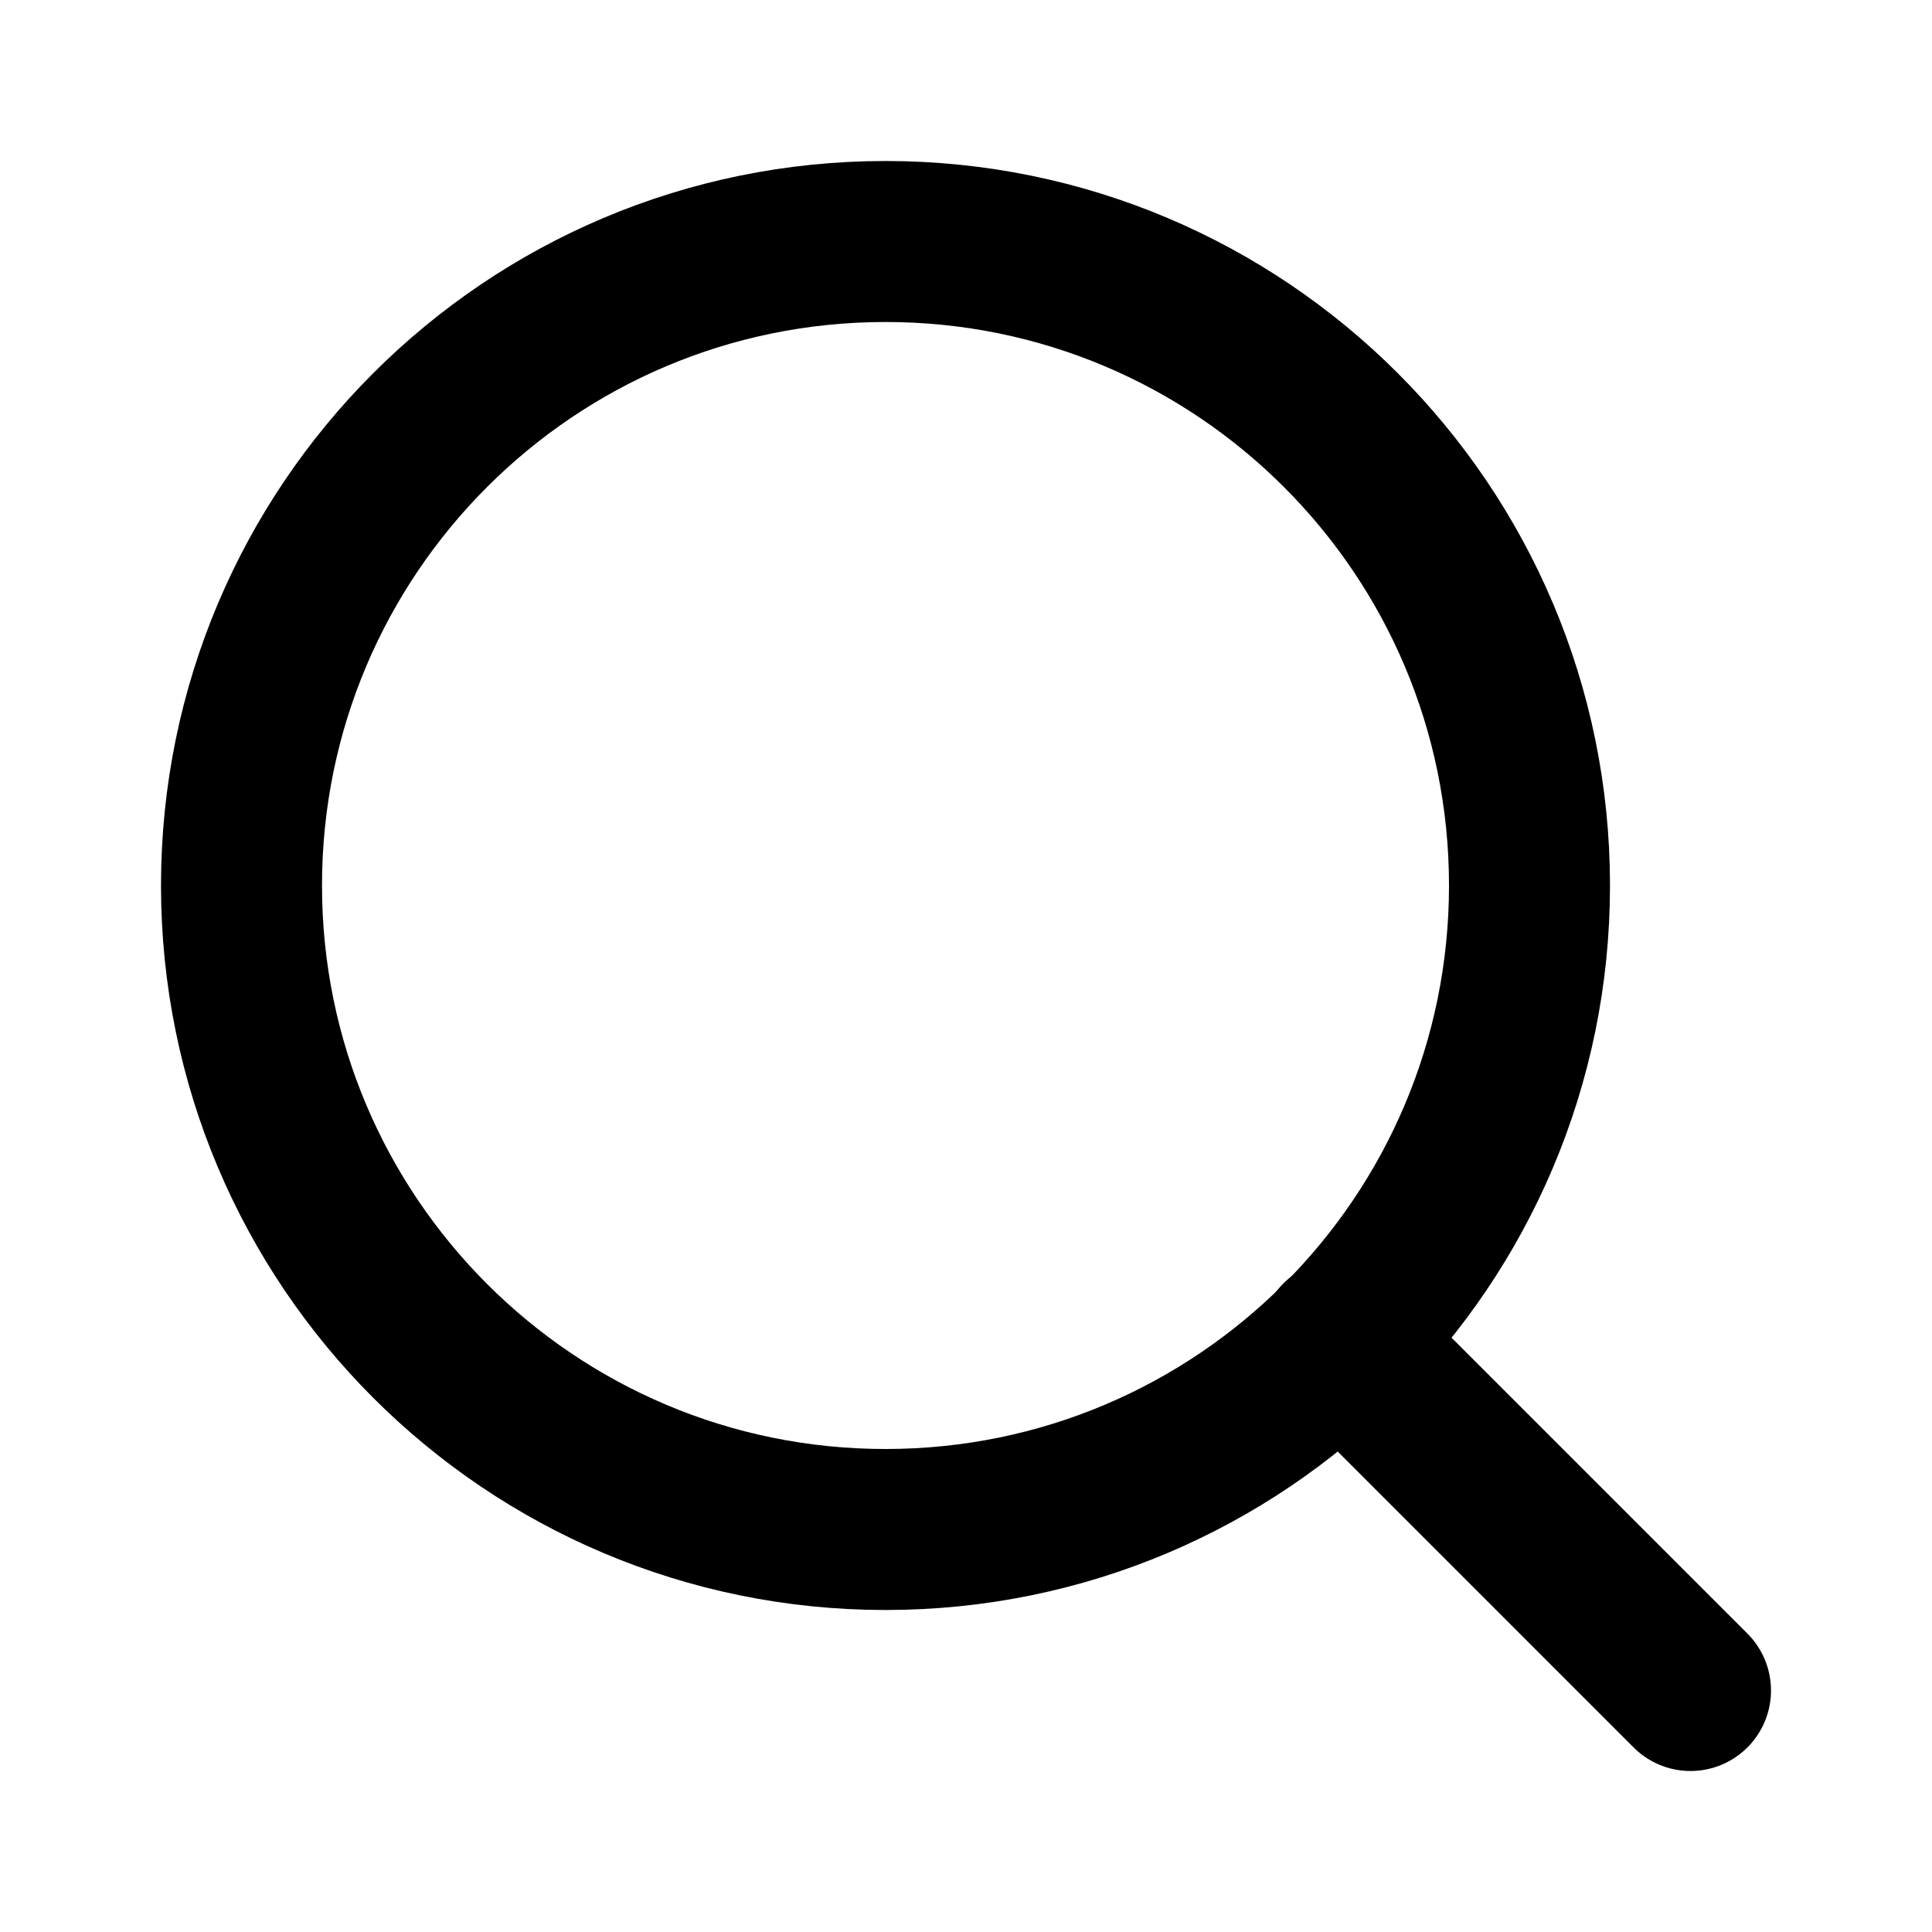
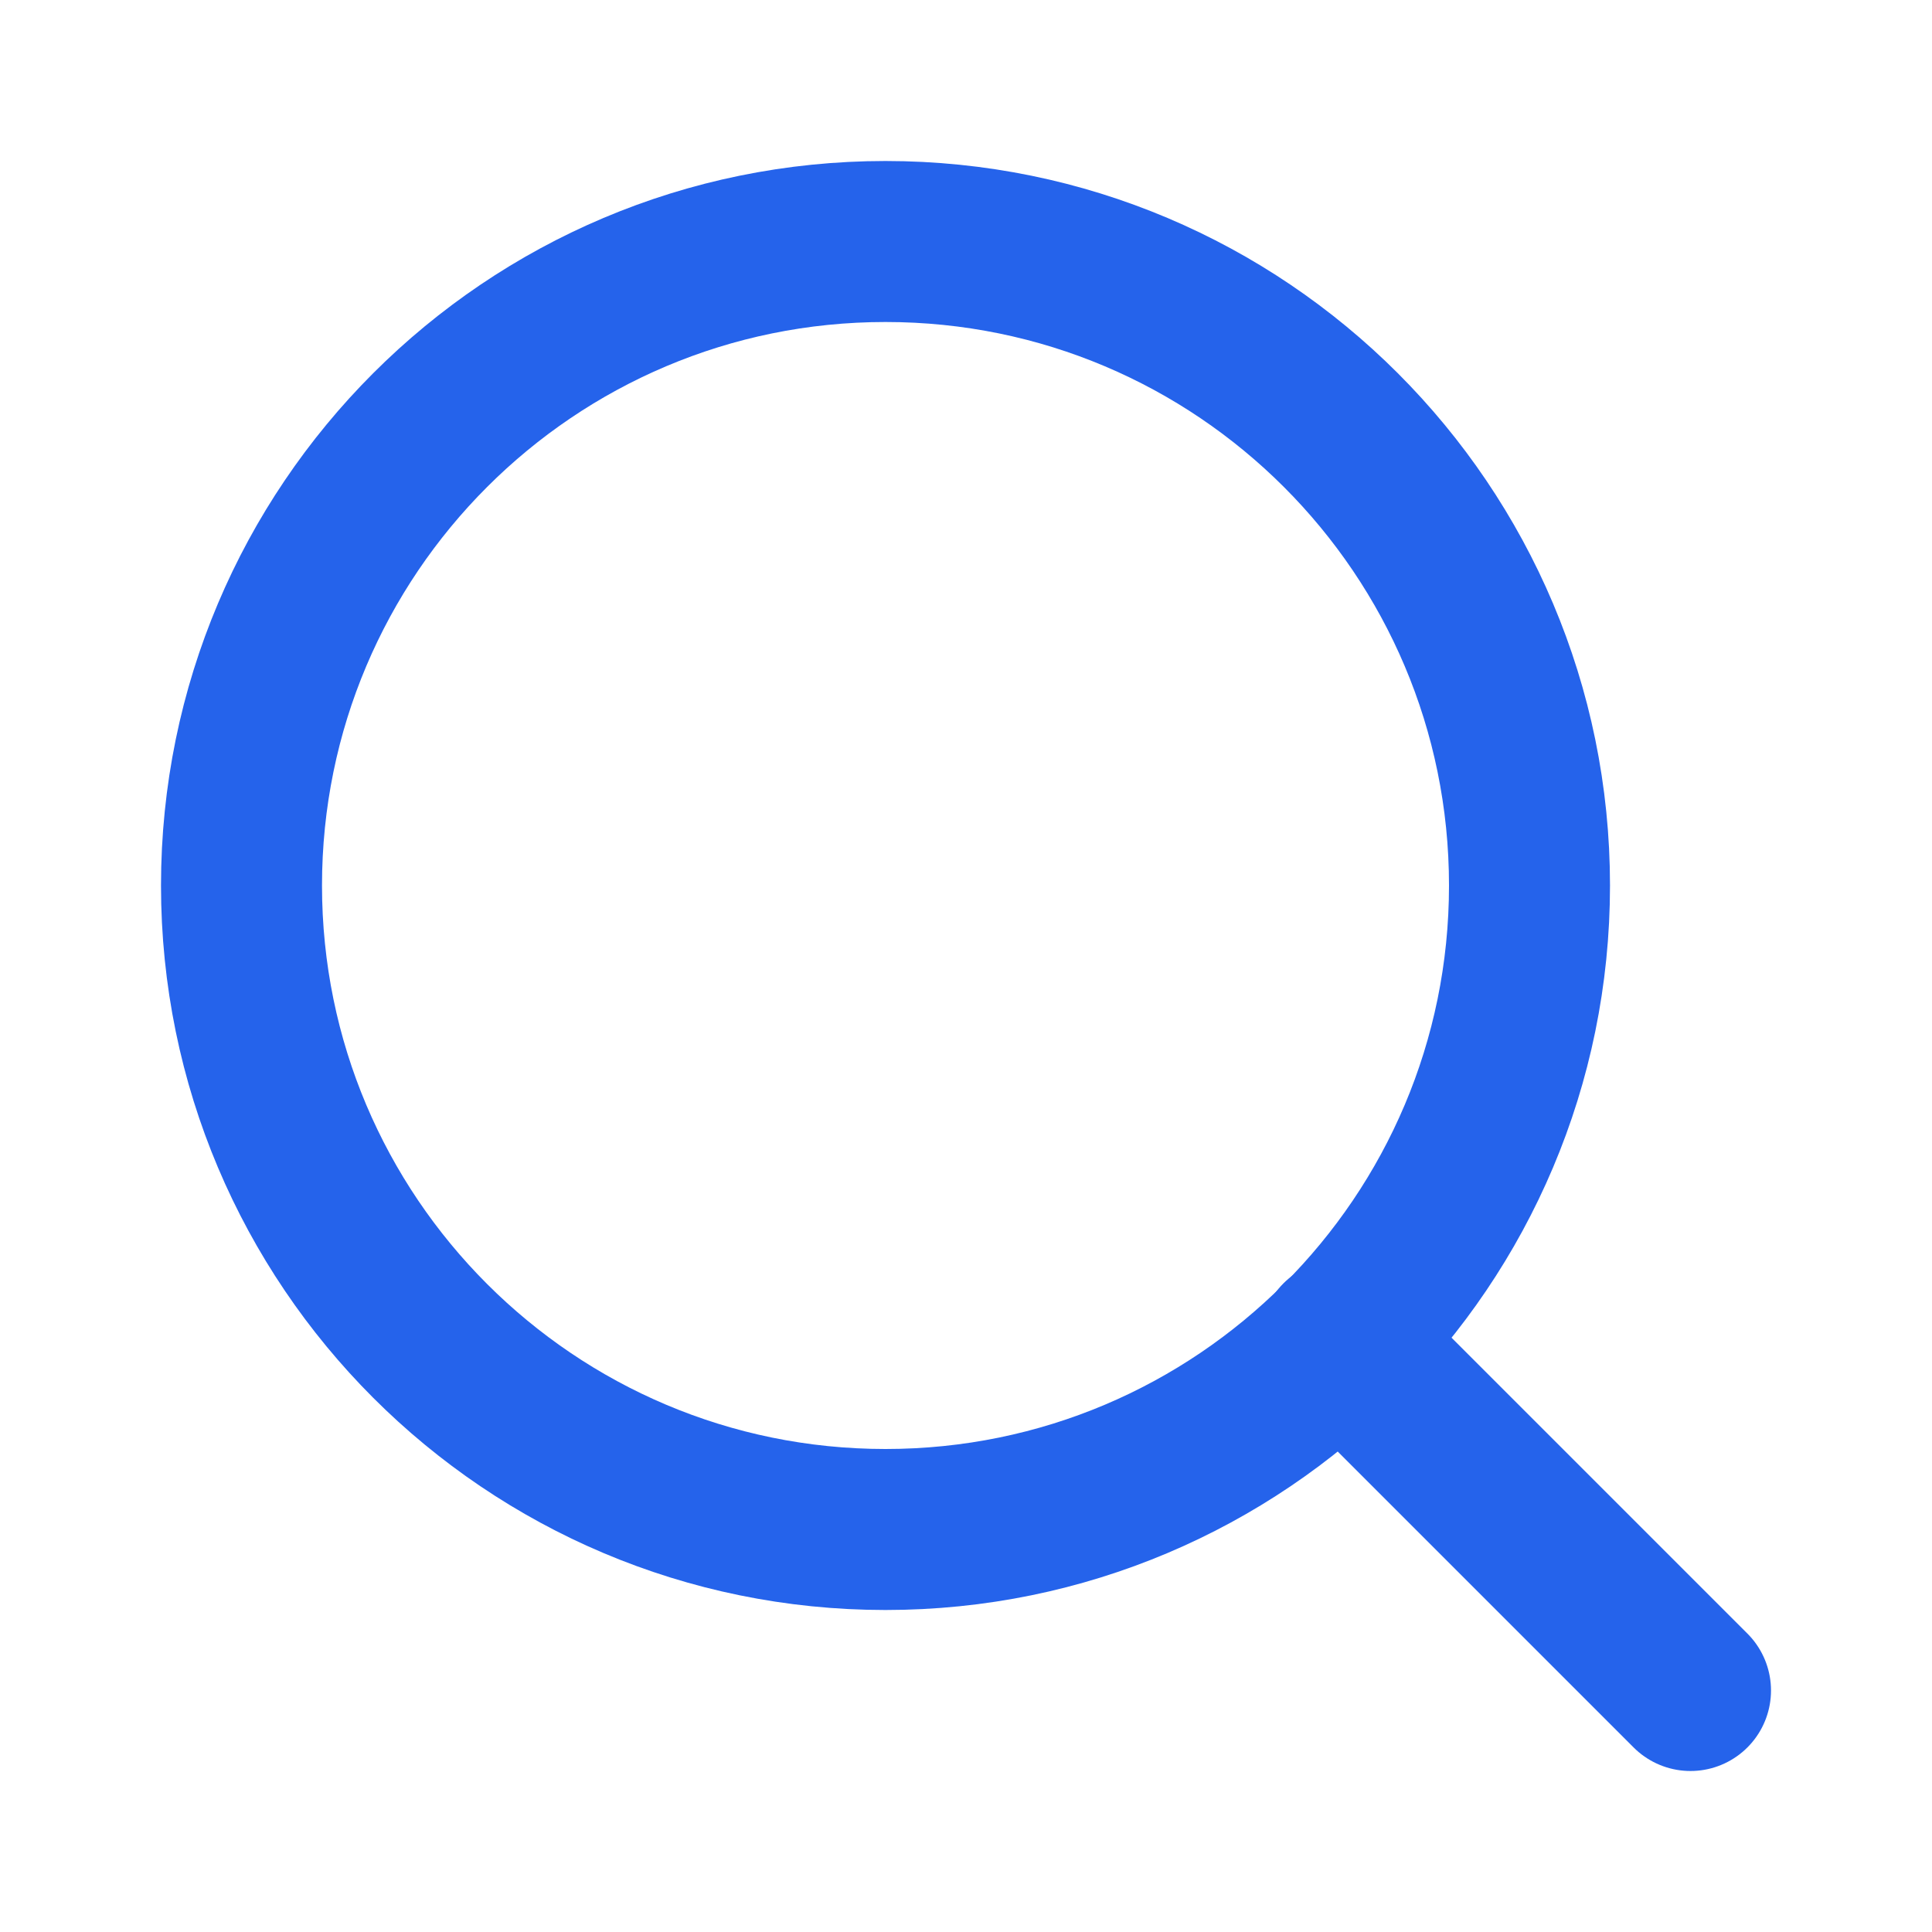
- <svg xmlns="http://www.w3.org/2000/svg" viewBox="0 0 24 24" fill="none" stroke="currentColor" stroke-width="2" stroke-linecap="round" stroke-linejoin="round">
+ <svg xmlns="http://www.w3.org/2000/svg" viewBox="0 0 24 24" fill="none" stroke="#2563eb" stroke-width="2" stroke-linecap="round" stroke-linejoin="round">
  <circle cx="11" cy="11" r="8" />
  <line x1="21" y1="21" x2="16.65" y2="16.65" />
</svg>
